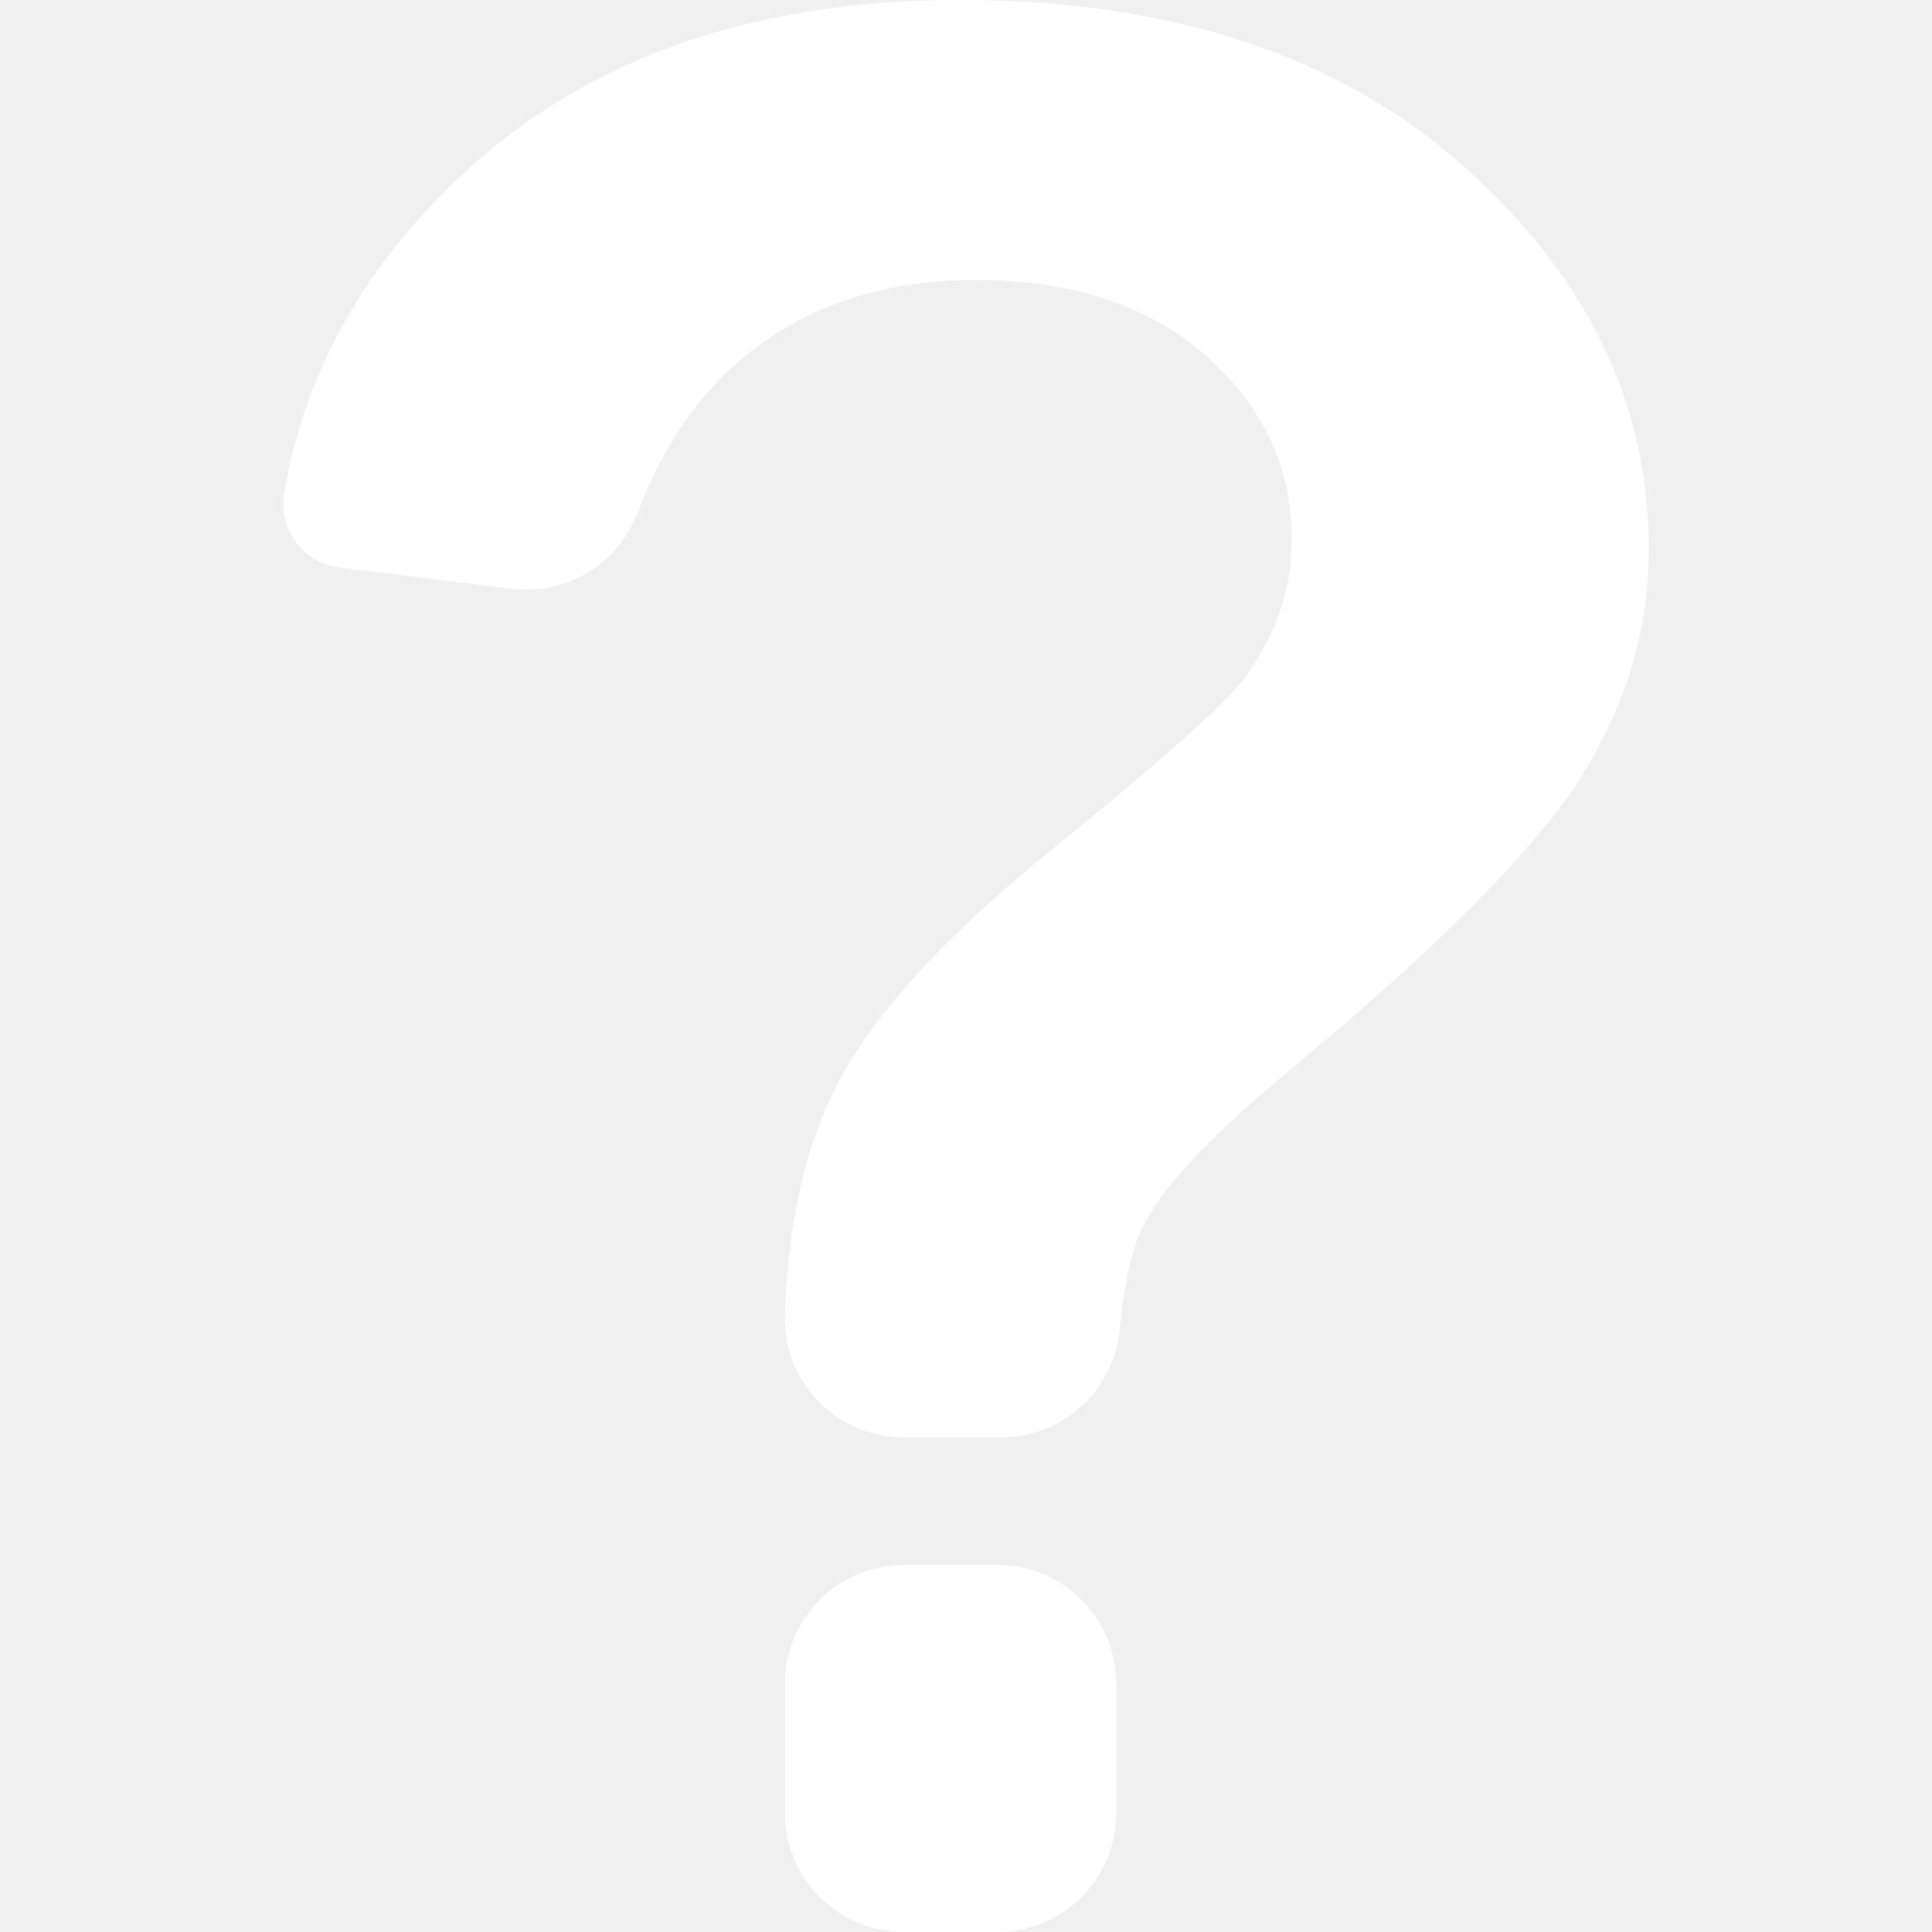
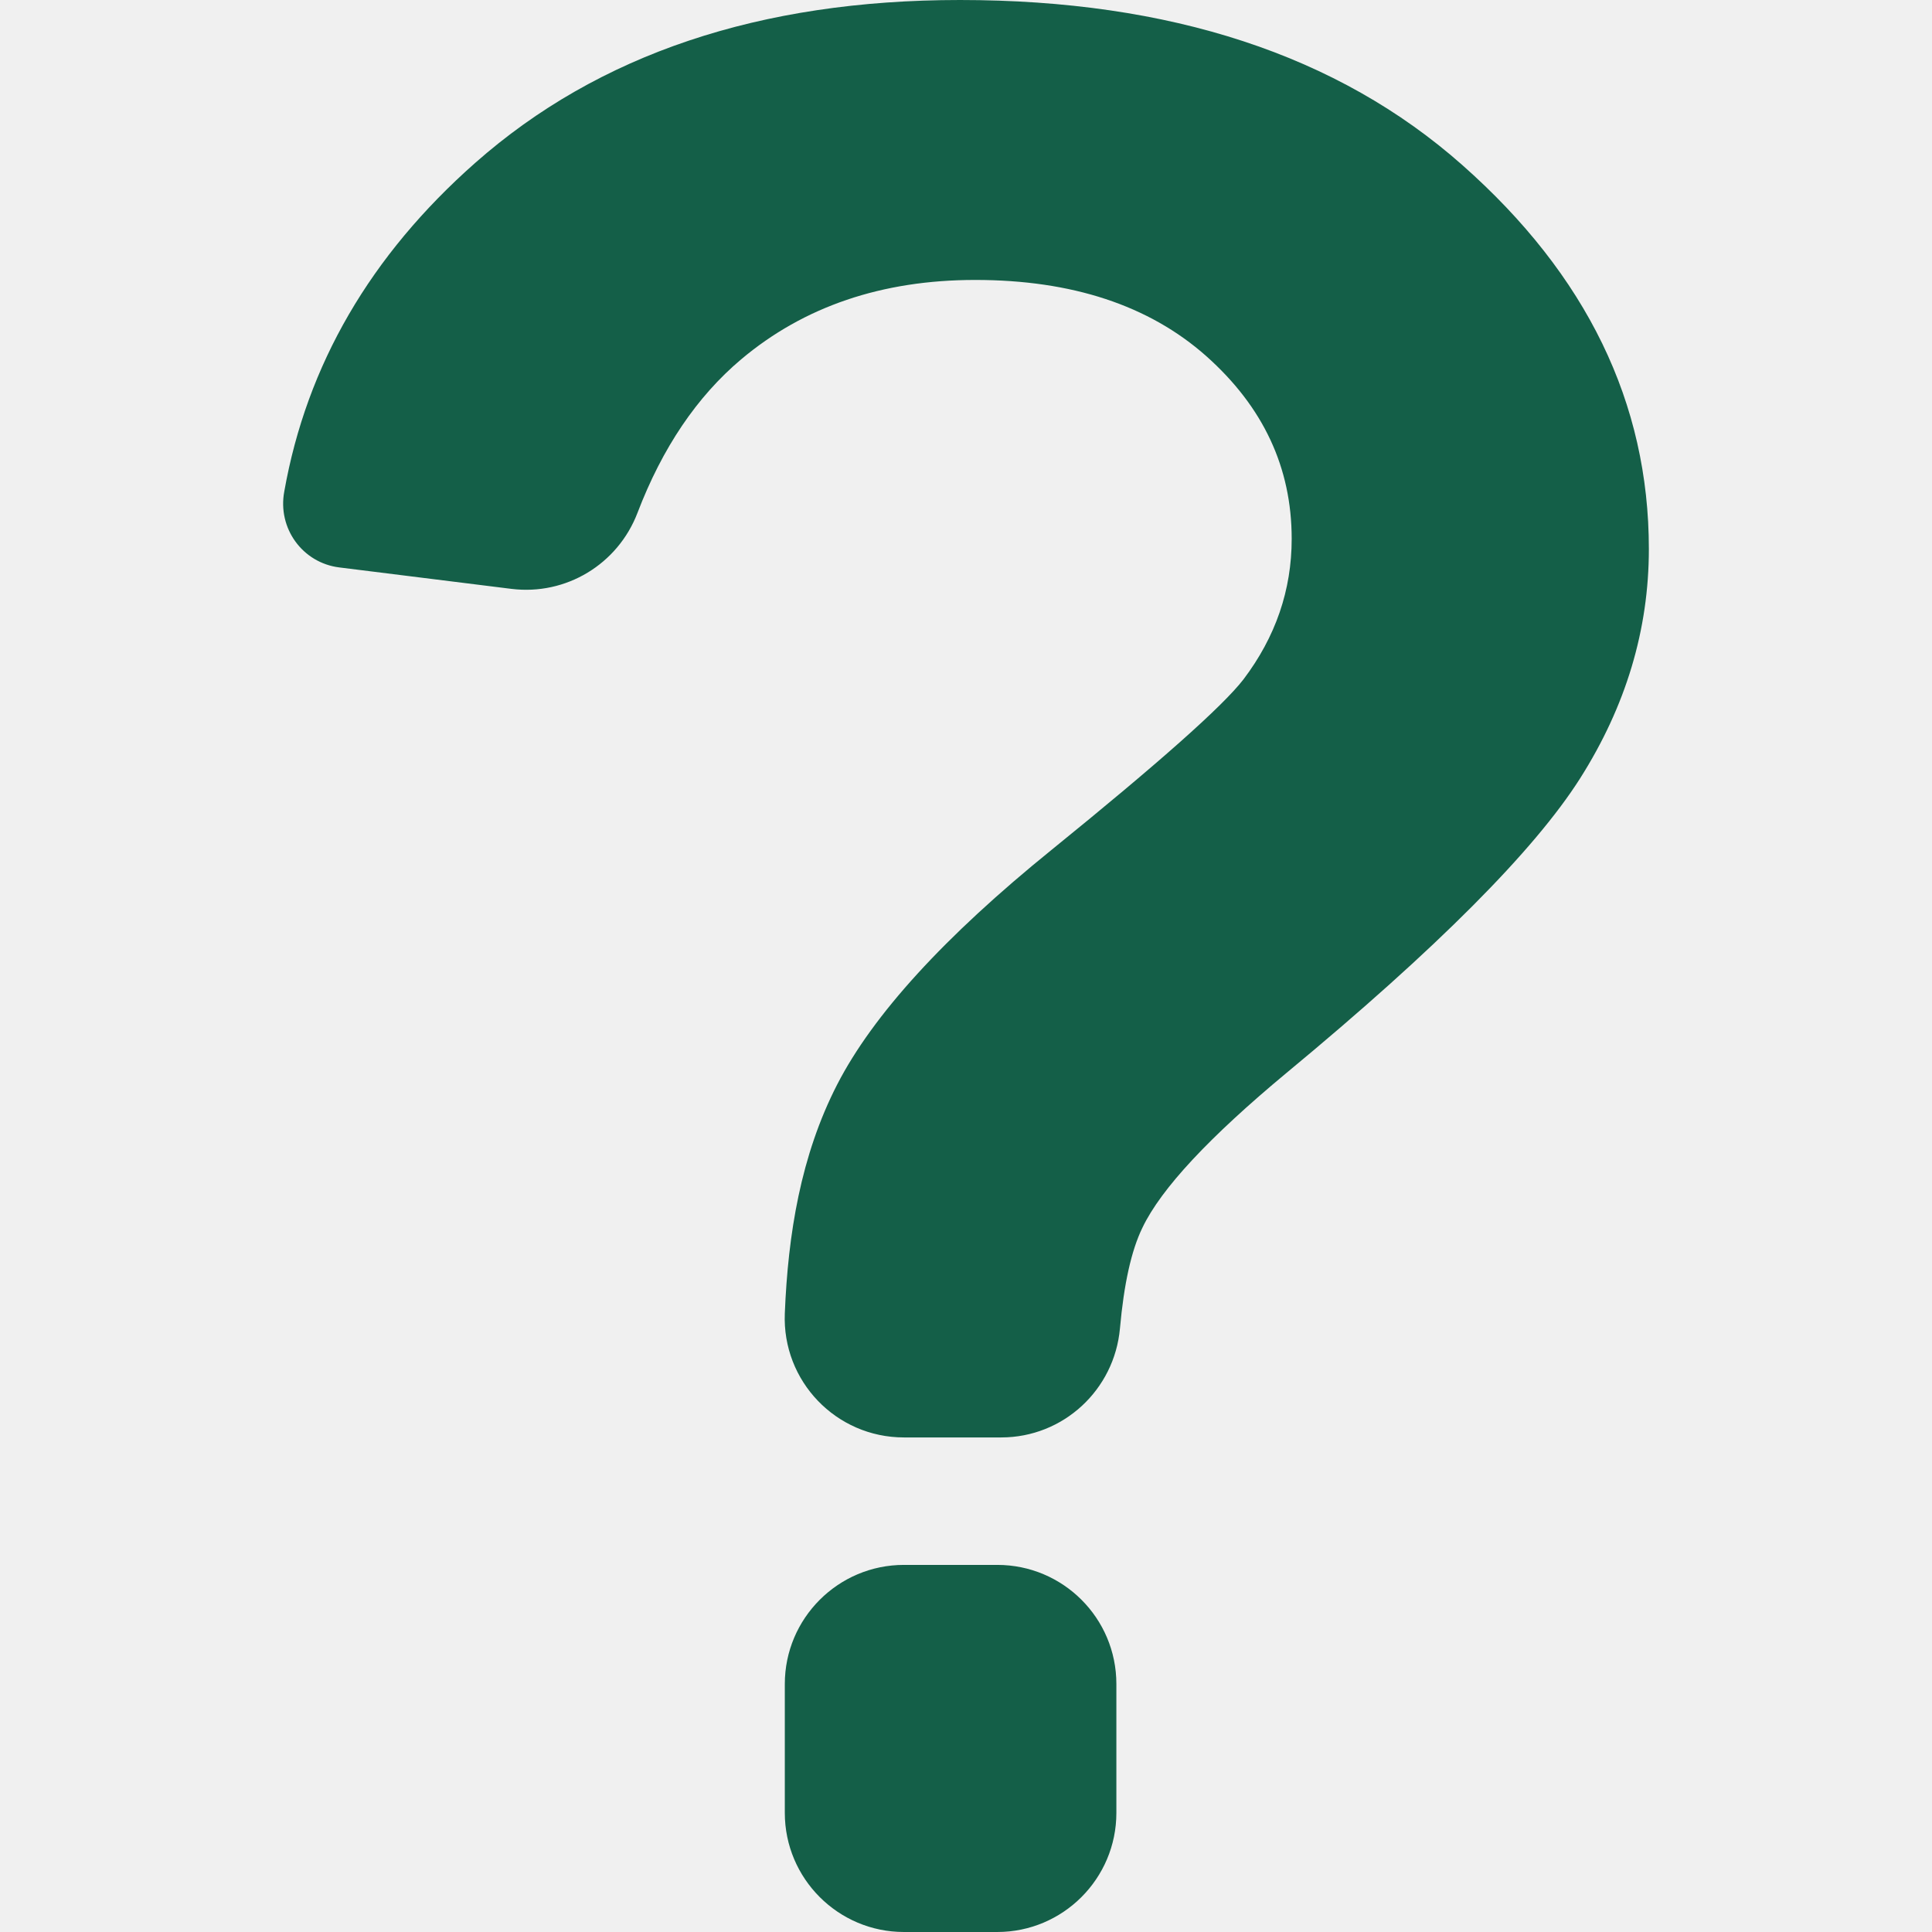
<svg xmlns="http://www.w3.org/2000/svg" version="1.1" id="Capa_1" x="0px" y="0px" width="973.1px" height="973.1px" viewBox="0 0 973.1 973.1" style="enable-background:new 0 0 973.1 973.1;" xml:space="preserve">
  <g>
-     <path fill="#ffffff" d="M502.29,788.199h-47c-33.1,0-60,26.9-60,60v64.9c0,33.1,26.9,60,60,60h47c33.101,0,60-26.9,60-60v-64.9   C562.29,815,535.391,788.199,502.29,788.199z" />
-     <path fill="#ffffff" d="M170.89,285.8l86.7,10.8c27.5,3.4,53.6-12.4,63.5-38.3c12.5-32.7,29.9-58.5,52.2-77.3c31.601-26.6,70.9-40,117.9-40   c48.7,0,87.5,12.8,116.3,38.3c28.8,25.6,43.1,56.2,43.1,92.1c0,25.8-8.1,49.4-24.3,70.8c-10.5,13.6-42.8,42.2-96.7,85.9   c-54,43.7-89.899,83.099-107.899,118.099c-18.4,35.801-24.8,75.5-26.4,115.301c-1.399,34.1,25.8,62.5,60,62.5h49   c31.2,0,57-23.9,59.8-54.9c2-22.299,5.7-39.199,11.301-50.699c9.399-19.701,33.699-45.701,72.699-78.1   C723.59,477.8,772.79,428.4,795.891,392c23-36.3,34.6-74.8,34.6-115.5c0-73.5-31.3-138-94-193.4c-62.6-55.4-147-83.1-253-83.1   c-100.8,0-182.1,27.3-244.1,82c-52.8,46.6-84.9,101.8-96.2,165.5C139.69,266.1,152.39,283.5,170.89,285.8z" />
+     <path fill="#145f48" d="M502.29,788.199h-47c-33.1,0-60,26.9-60,60v64.9c0,33.1,26.9,60,60,60h47c33.101,0,60-26.9,60-60v-64.9   C562.29,815,535.391,788.199,502.29,788.199z" />
+     <path fill="#145f48" d="M170.89,285.8l86.7,10.8c27.5,3.4,53.6-12.4,63.5-38.3c12.5-32.7,29.9-58.5,52.2-77.3c31.601-26.6,70.9-40,117.9-40   c48.7,0,87.5,12.8,116.3,38.3c28.8,25.6,43.1,56.2,43.1,92.1c0,25.8-8.1,49.4-24.3,70.8c-10.5,13.6-42.8,42.2-96.7,85.9   c-54,43.7-89.899,83.099-107.899,118.099c-18.4,35.801-24.8,75.5-26.4,115.301c-1.399,34.1,25.8,62.5,60,62.5h49   c31.2,0,57-23.9,59.8-54.9c2-22.299,5.7-39.199,11.301-50.699c9.399-19.701,33.699-45.701,72.699-78.1   C723.59,477.8,772.79,428.4,795.891,392c23-36.3,34.6-74.8,34.6-115.5c0-73.5-31.3-138-94-193.4c-62.6-55.4-147-83.1-253-83.1   c-100.8,0-182.1,27.3-244.1,82c-52.8,46.6-84.9,101.8-96.2,165.5C139.69,266.1,152.39,283.5,170.89,285.8z" />
  </g>
  <g>
</g>
  <g>
</g>
  <g>
</g>
  <g>
</g>
  <g>
</g>
  <g>
</g>
  <g>
</g>
  <g>
</g>
  <g>
</g>
  <g>
</g>
  <g>
</g>
  <g>
</g>
  <g>
</g>
  <g>
</g>
  <g>
</g>
</svg>
